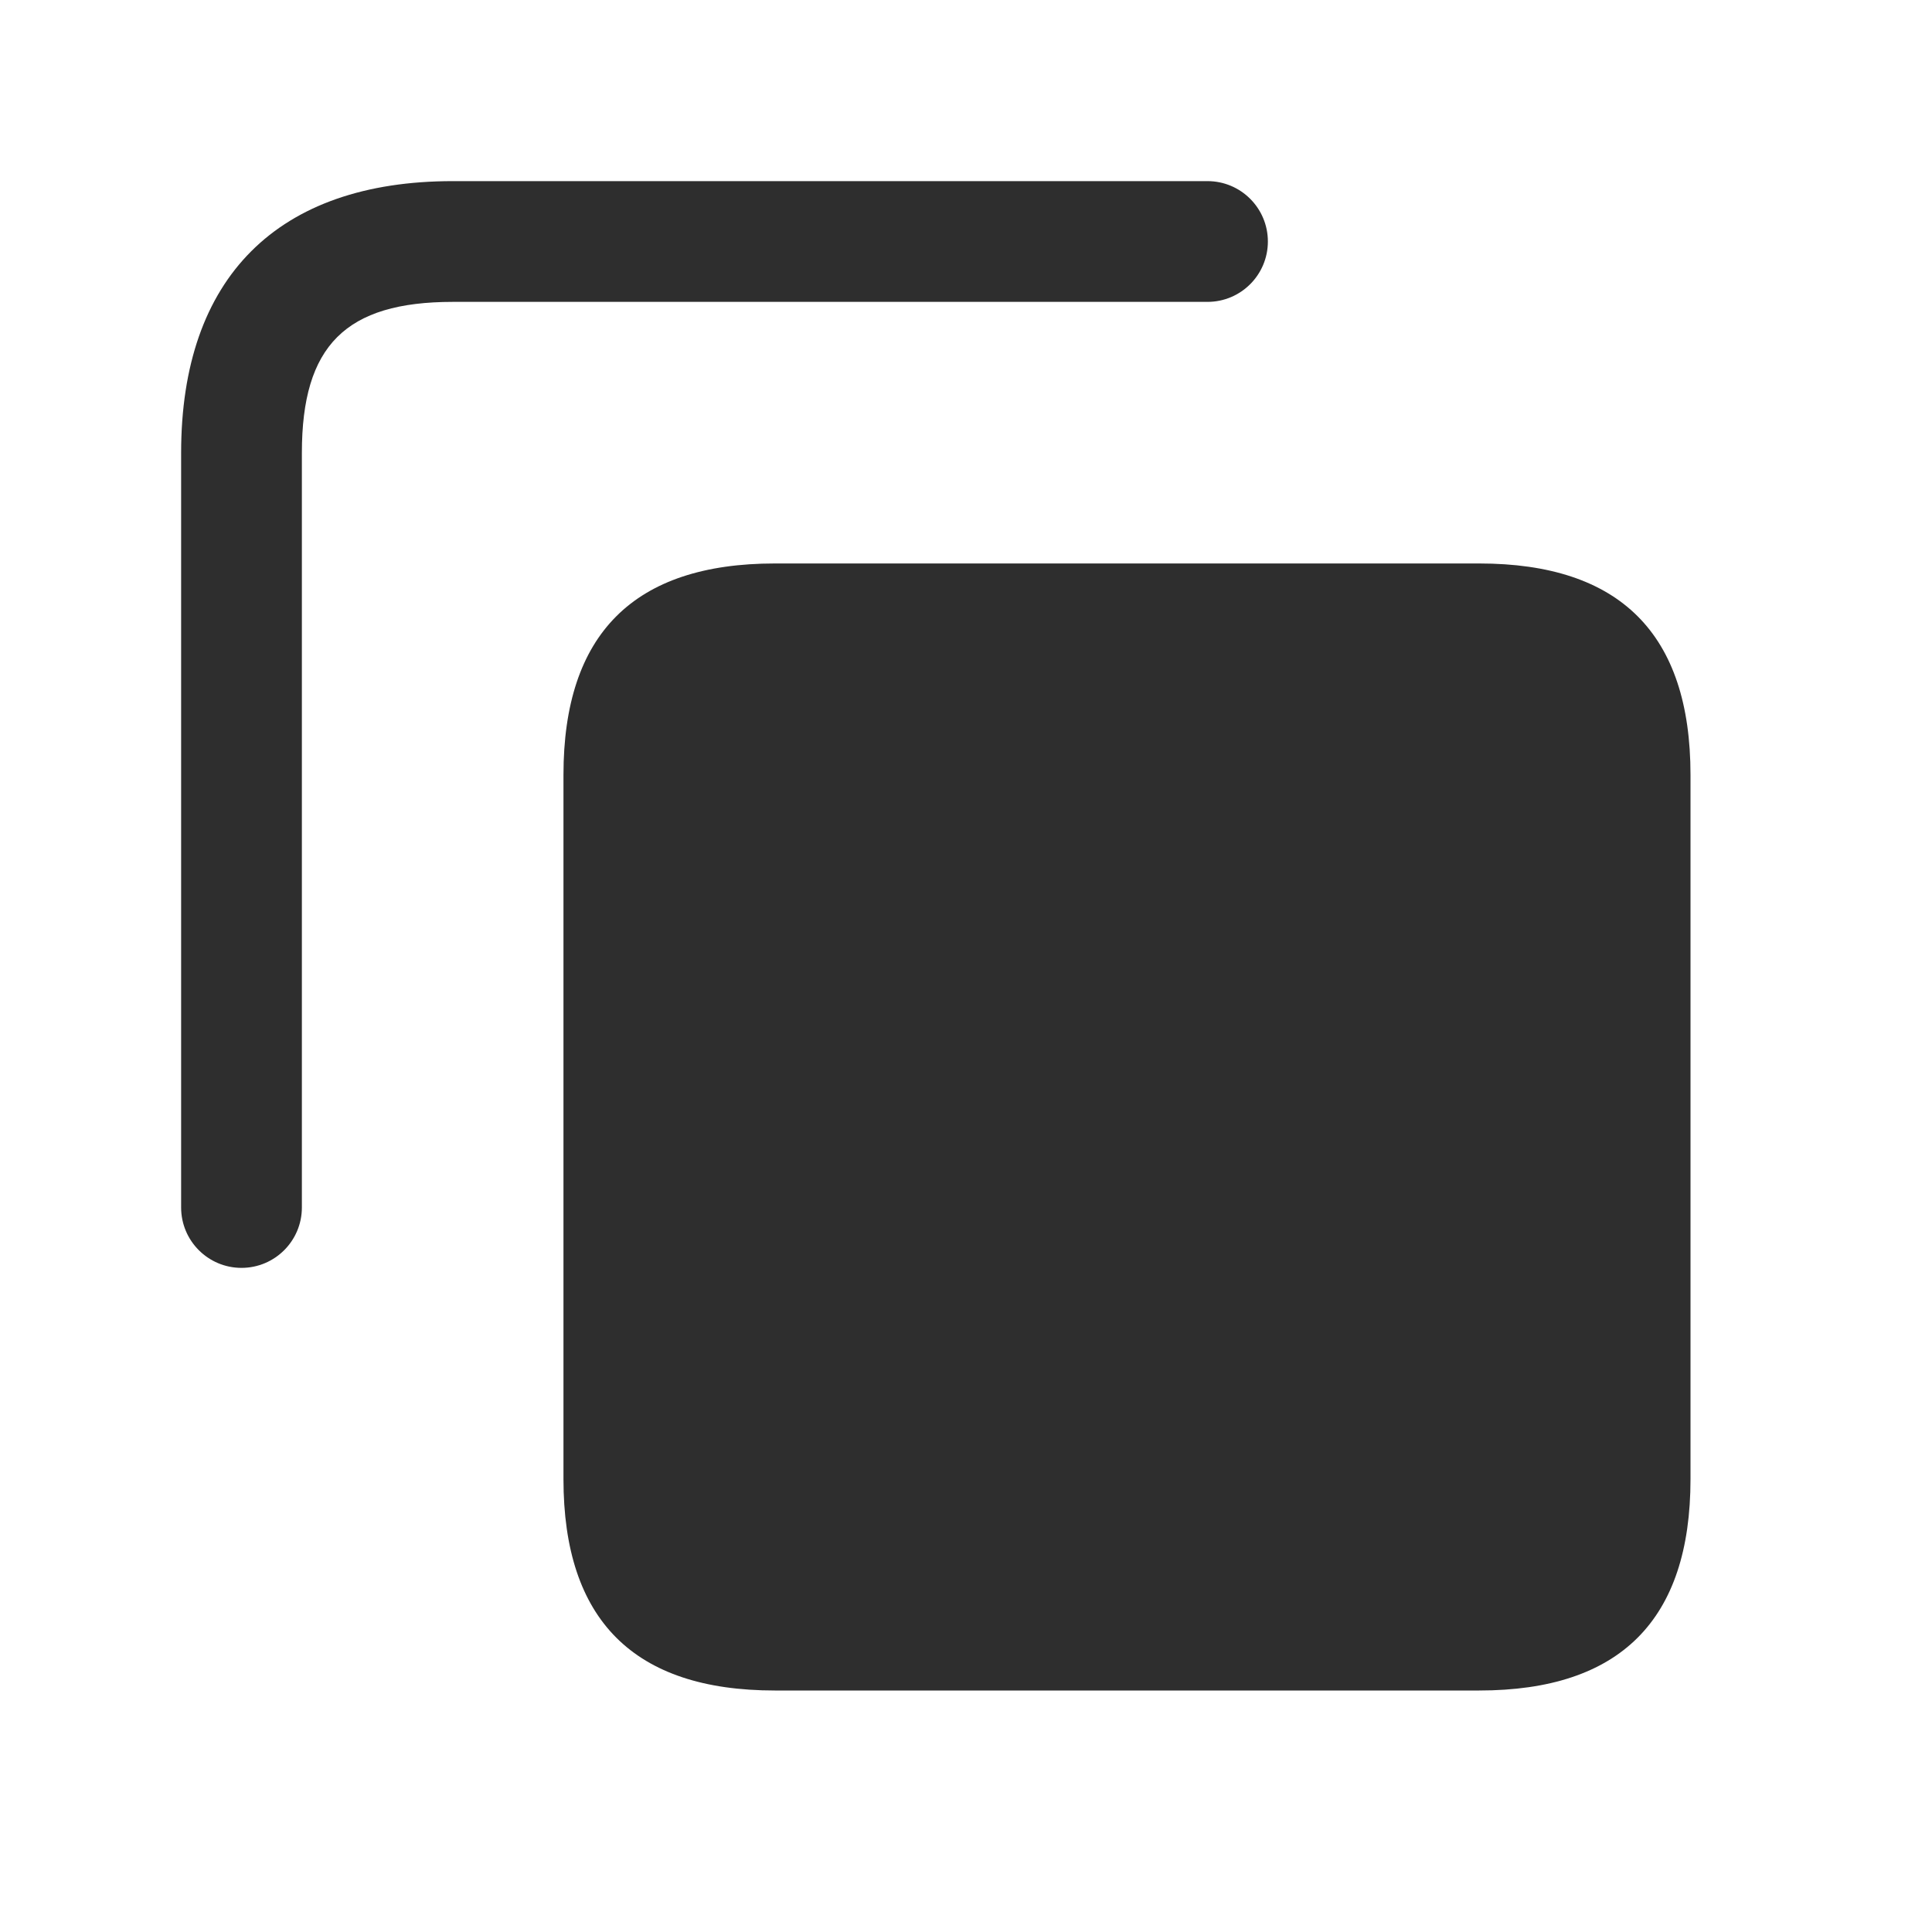
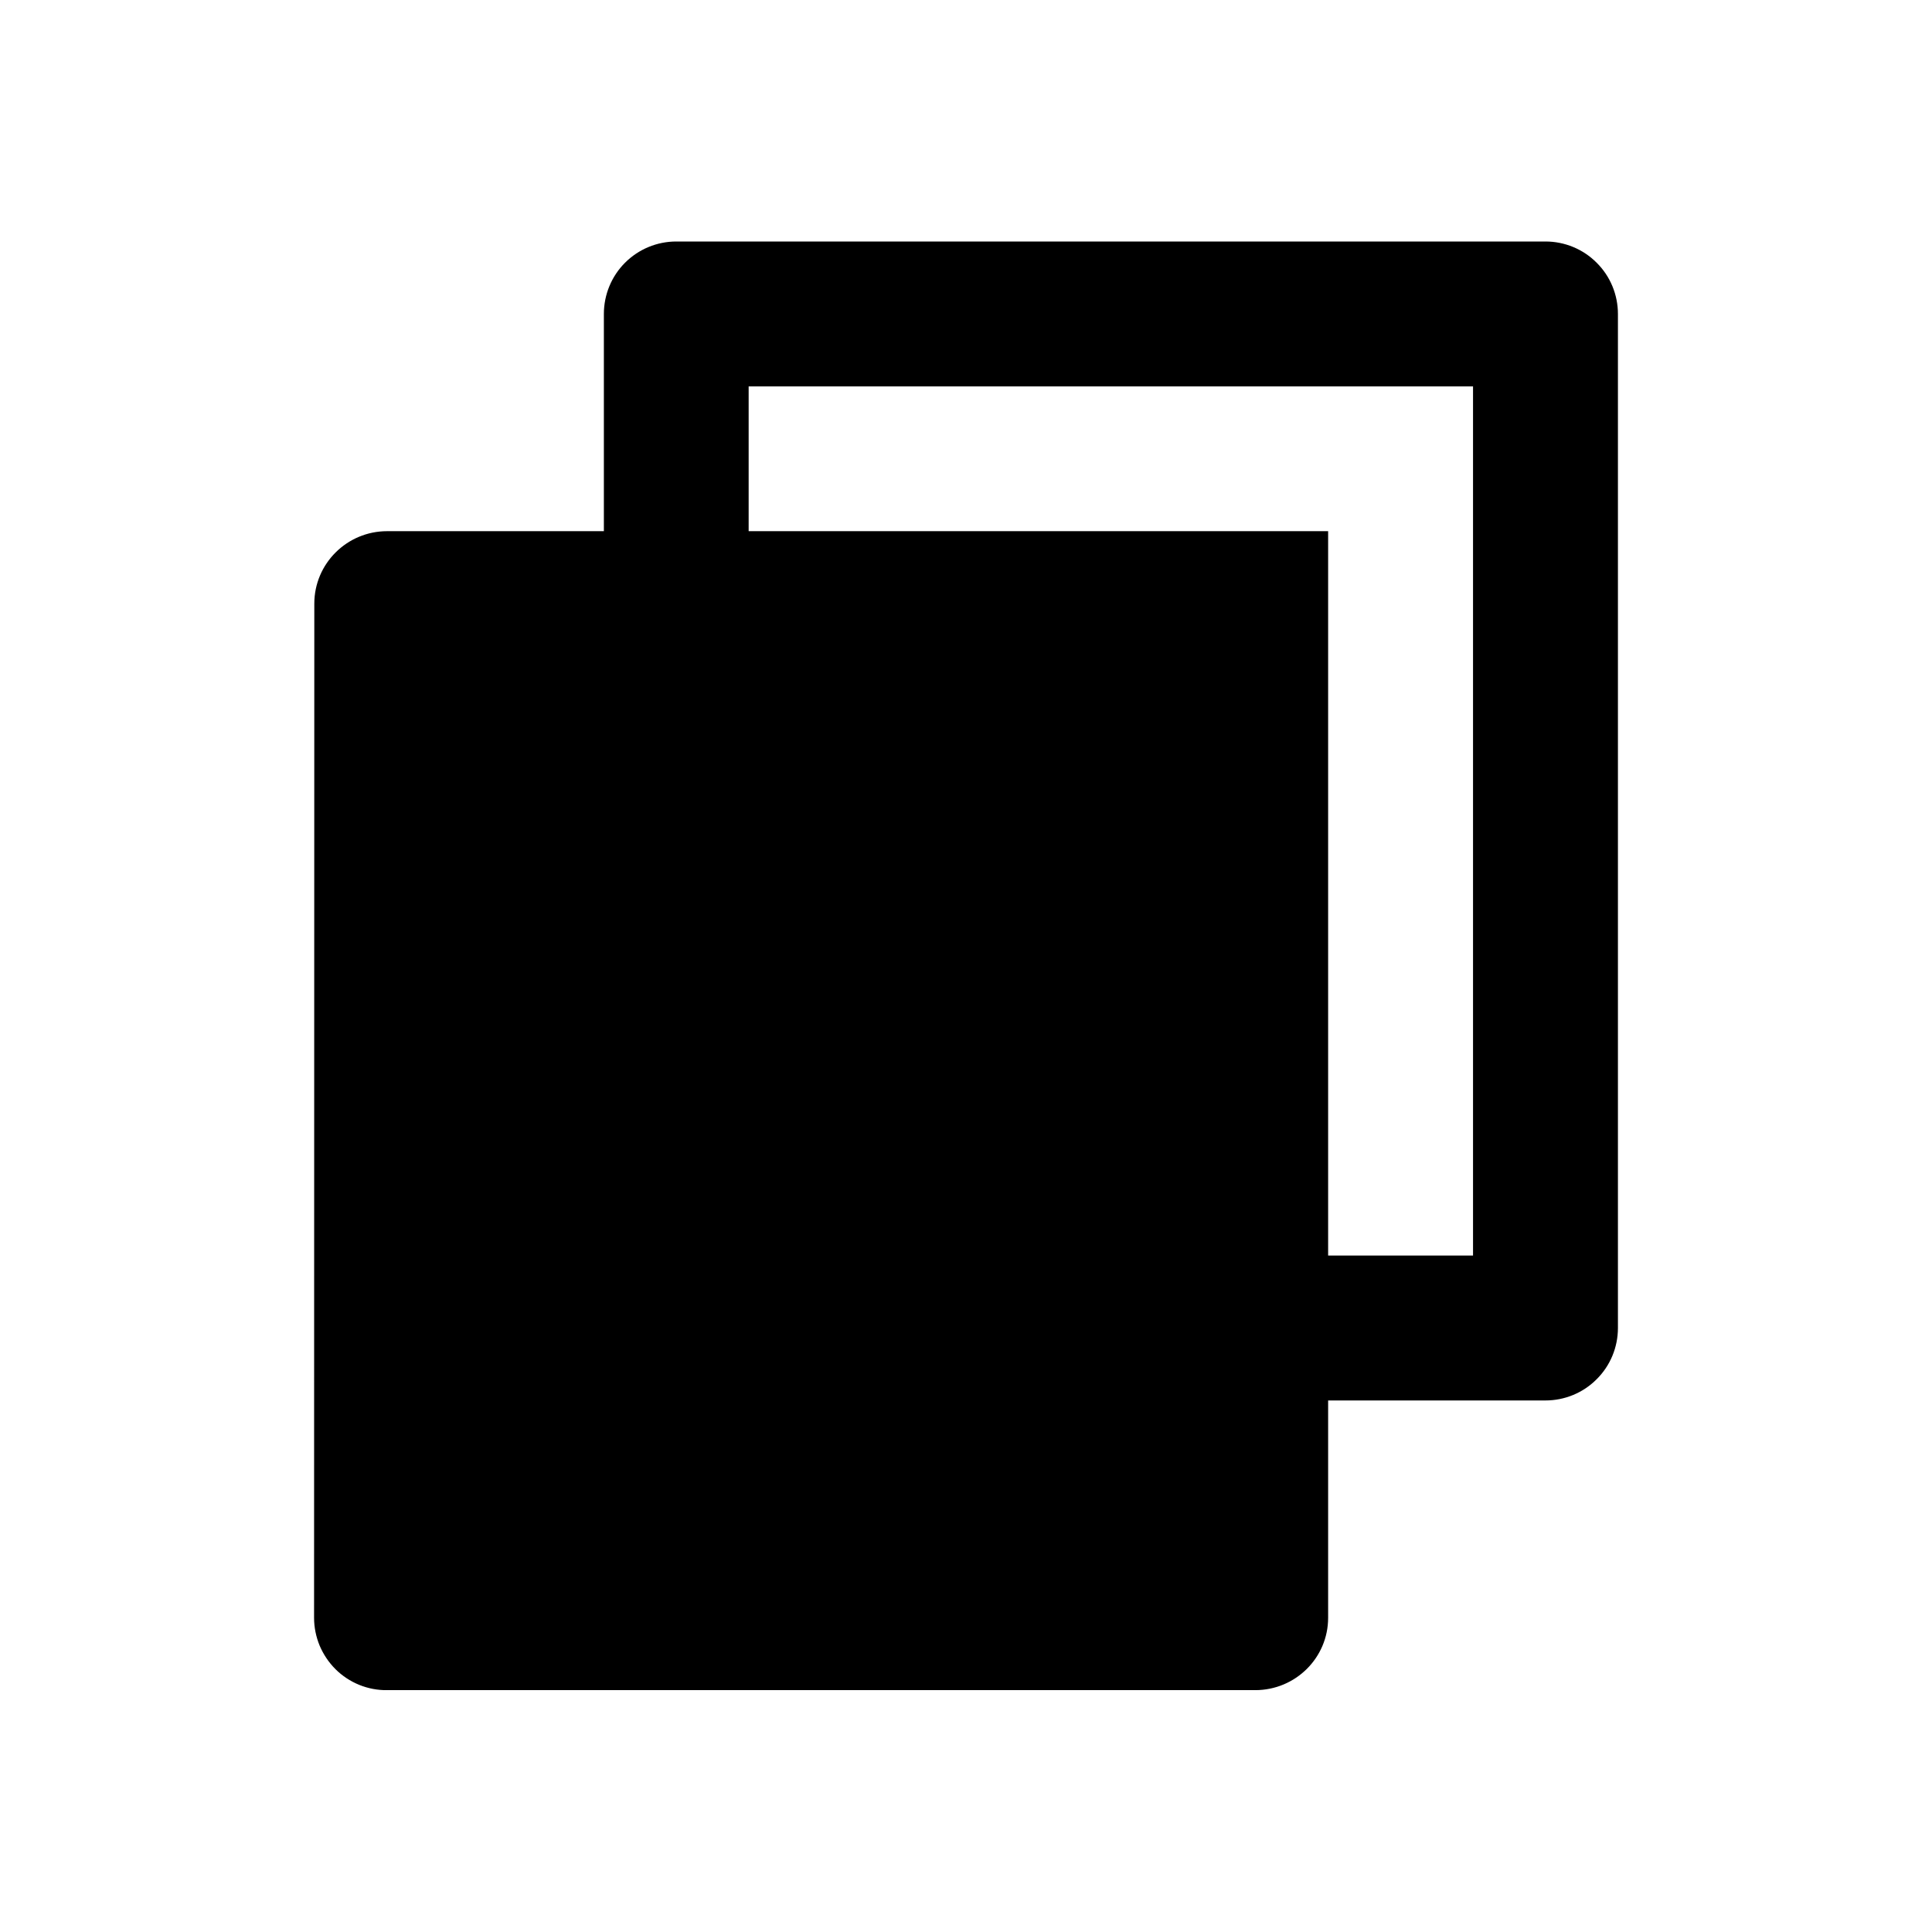
- <svg xmlns="http://www.w3.org/2000/svg" width="20" height="20" viewBox="0 0 20 20" fill="none">
-   <path d="M17.5 8.021V15.312C17.5 16.771 16.771 17.5 15.312 17.5H8.021C6.562 17.5 5.833 16.771 5.833 15.312V8.021C5.833 6.562 6.562 5.833 8.021 5.833H15.312C16.771 5.833 17.5 6.562 17.5 8.021ZM13.125 2.5C13.125 2.155 12.845 1.875 12.5 1.875H4.688C2.873 1.875 1.875 2.873 1.875 4.688V12.5C1.875 12.845 2.155 13.125 2.5 13.125C2.845 13.125 3.125 12.845 3.125 12.5V4.688C3.125 3.578 3.578 3.125 4.688 3.125H12.5C12.845 3.125 13.125 2.845 13.125 2.5Z" fill="#2E2E2E" />
+ <svg xmlns="http://www.w3.org/2000/svg" width="16" height="16" viewBox="0 0 16 16" fill="none">
+   <path d="M5.001 4.399V2.6C5.001 2.441 5.064 2.288 5.176 2.176C5.289 2.063 5.441 2 5.601 2H12.799C12.958 2 13.111 2.063 13.223 2.176C13.336 2.288 13.399 2.441 13.399 2.6V10.998C13.399 11.157 13.336 11.31 13.223 11.422C13.111 11.535 12.958 11.598 12.799 11.598H10.999V13.398C10.999 13.729 10.729 13.997 10.395 13.997H3.205C3.126 13.998 3.048 13.983 2.974 13.953C2.901 13.923 2.834 13.879 2.778 13.823C2.722 13.767 2.678 13.701 2.647 13.628C2.617 13.555 2.601 13.477 2.601 13.398L2.603 4.999C2.603 4.668 2.873 4.399 3.206 4.399H5.001ZM6.2 4.399H10.999V10.398H12.199V3.2H6.2V4.399Z" fill="black" />
</svg>
